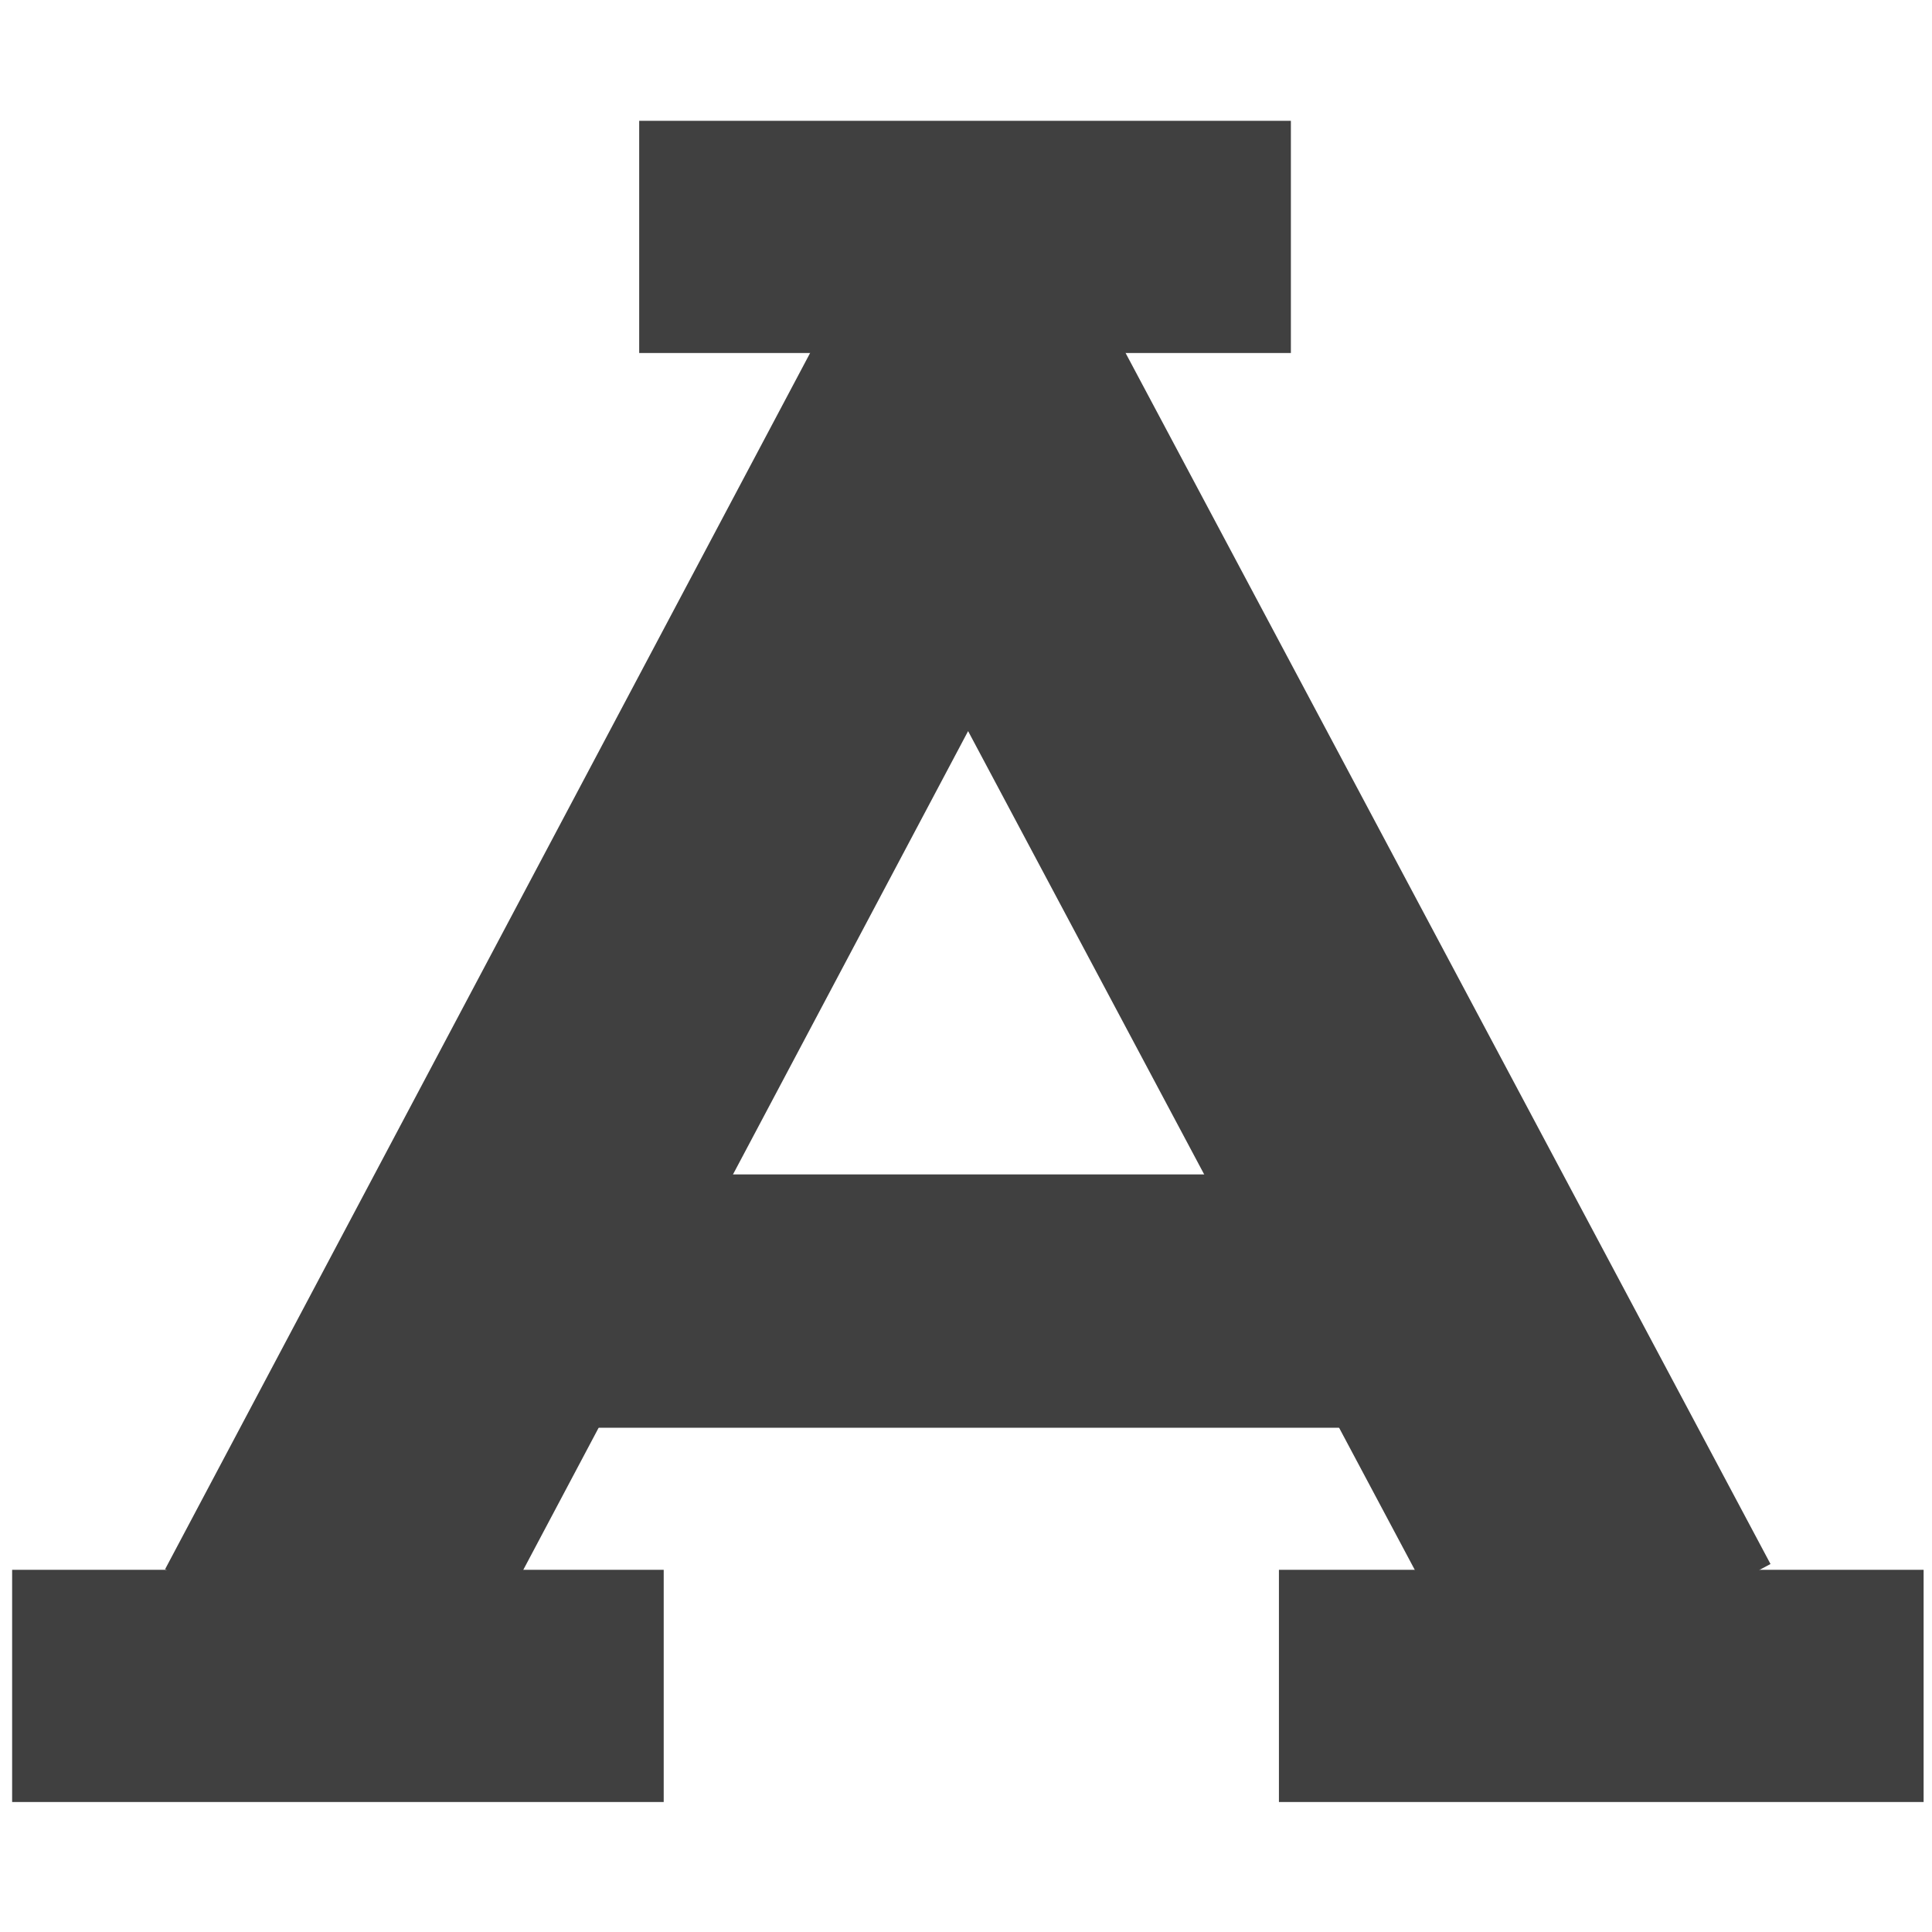
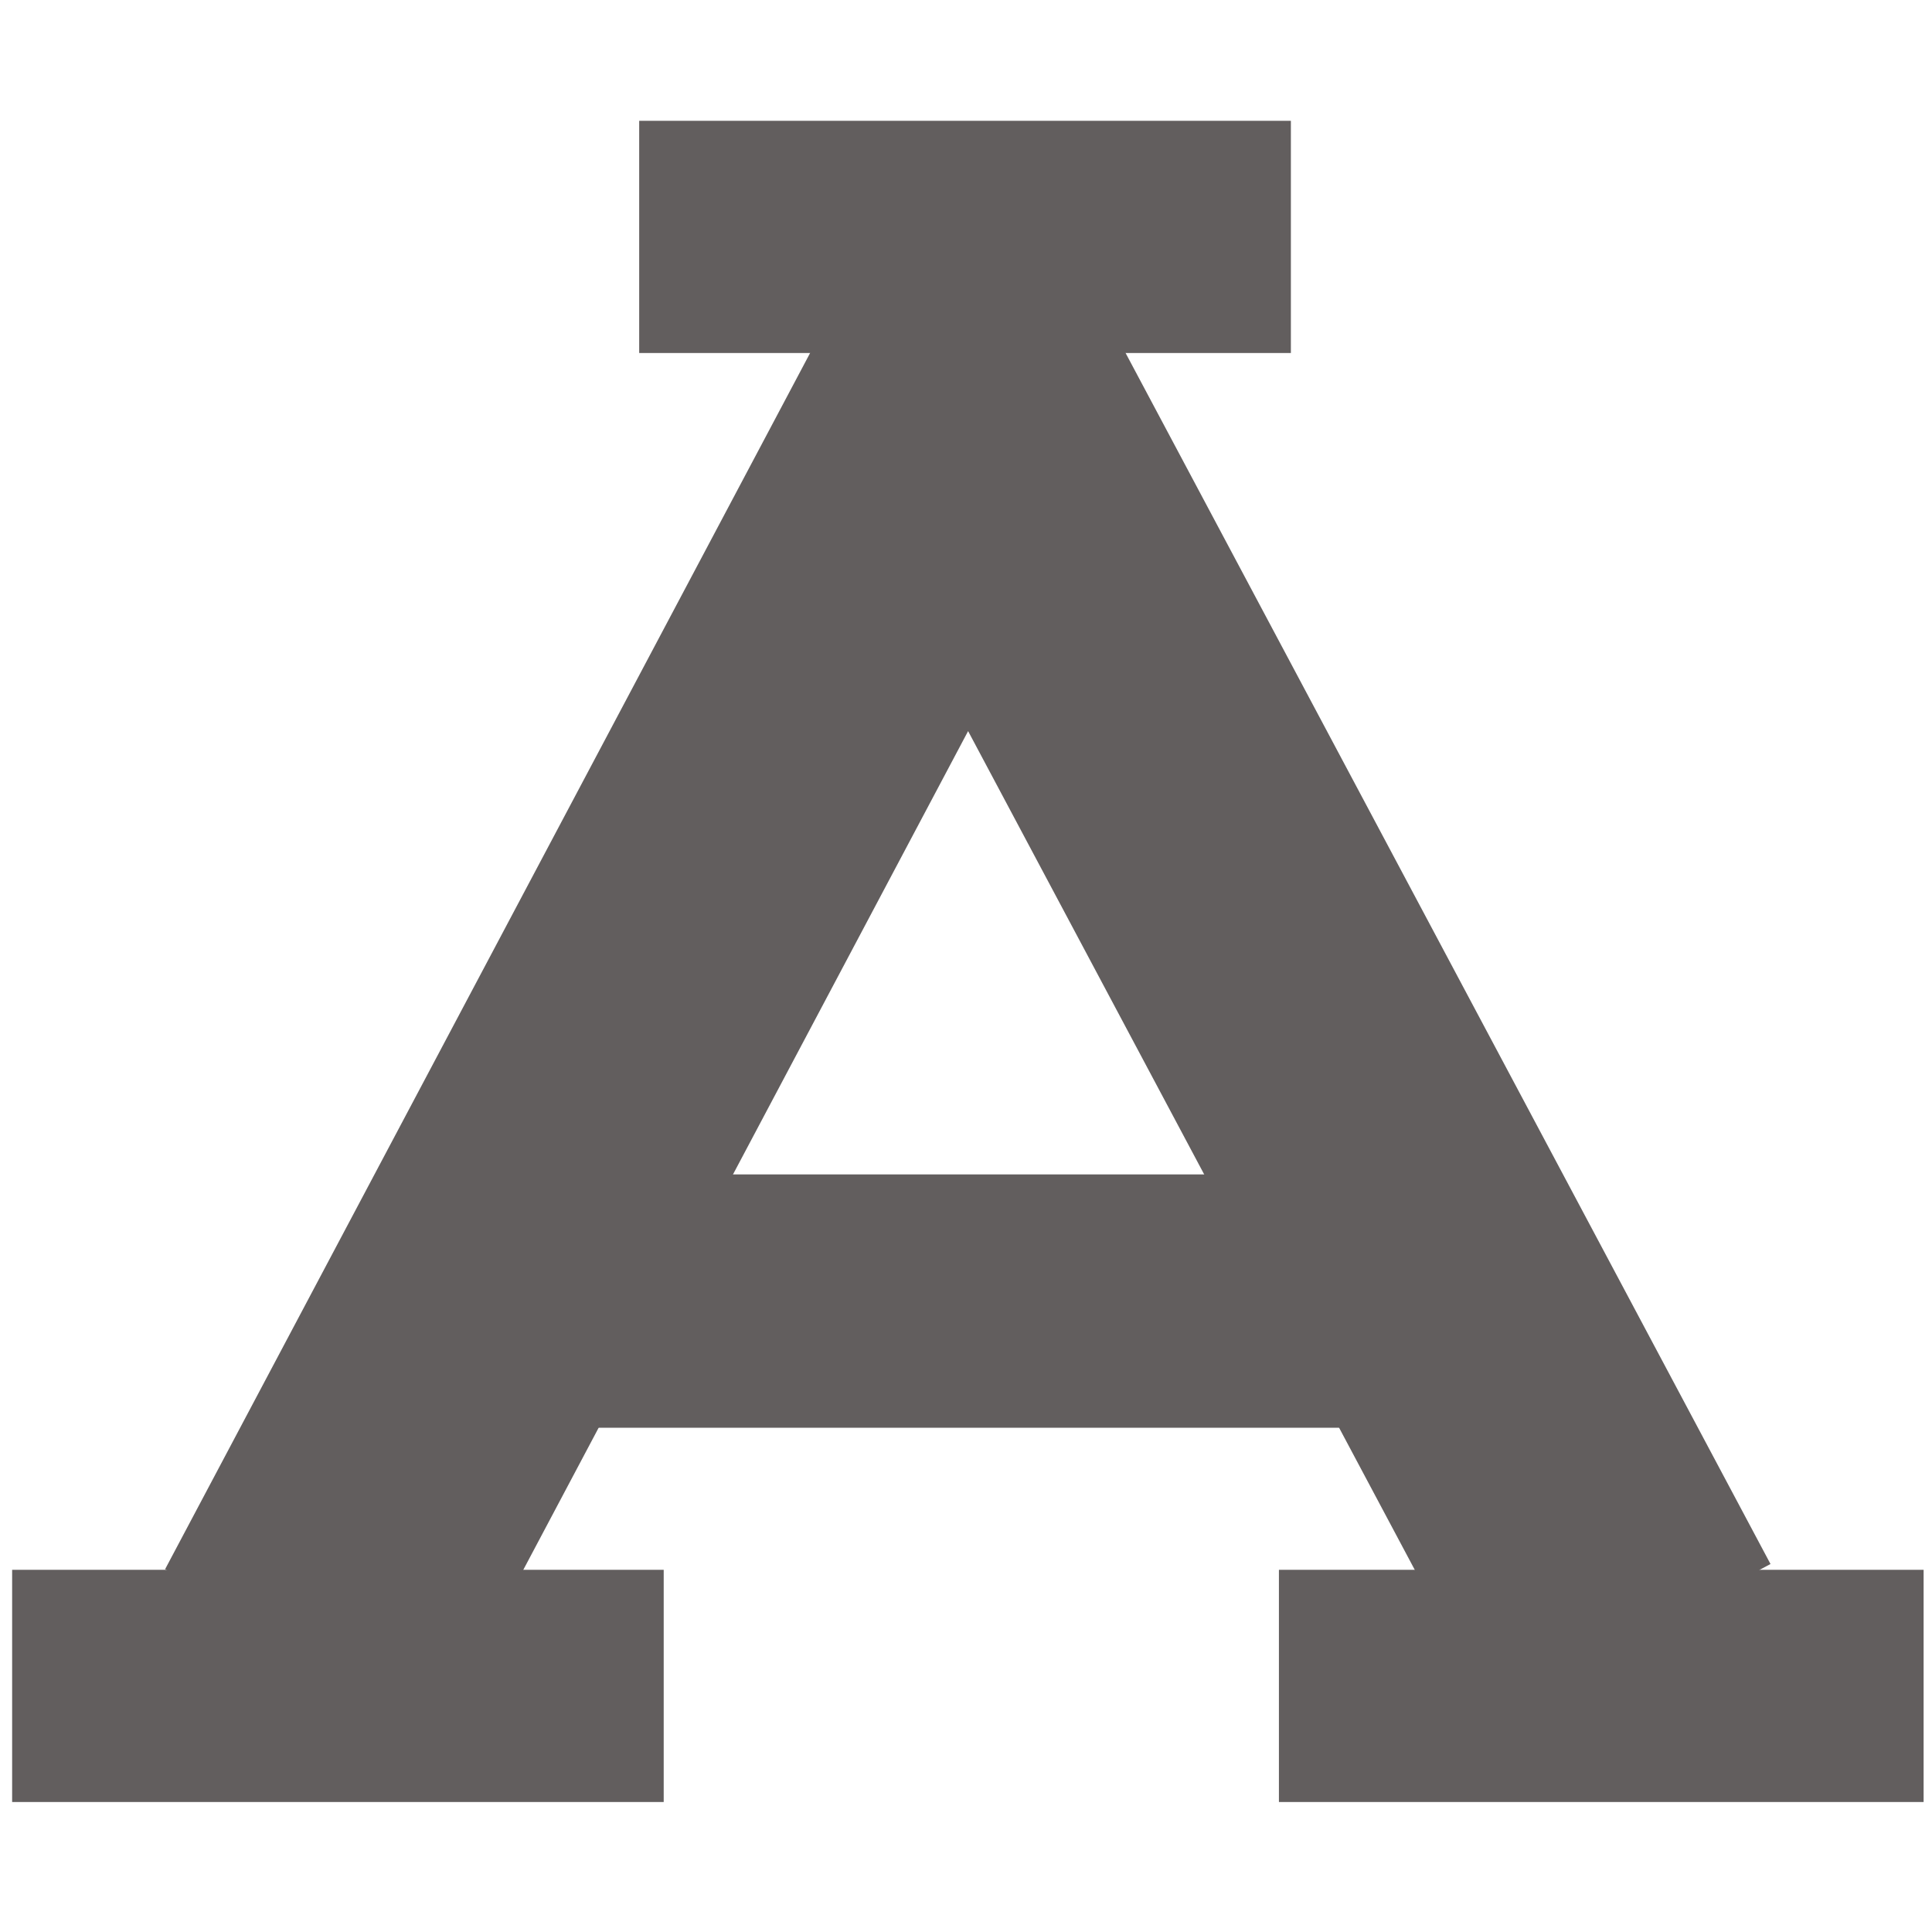
<svg xmlns="http://www.w3.org/2000/svg" width="16" height="16" id="svg3010" version="1.1">
  <defs id="defs3012" />
  <g id="layer1" transform="translate(0,-16)">
-     <path style="fill:none;stroke:#404040;stroke-width:2.623;stroke-linecap:butt;stroke-linejoin:bevel;stroke-miterlimit:4;stroke-opacity:1;stroke-dasharray:none" d="M 2.526,29.61 8.015,19.26 13.505,29.569" id="path3788" />
-     <path style="fill:none;stroke:#404040;stroke-width:1.923;stroke-linecap:square;stroke-linejoin:miter;stroke-miterlimit:4;stroke-dasharray:none;stroke-opacity:1" d="M 1.062,29.962 H 4.535" id="path3790" />
-     <path style="fill:none;stroke:#404040;stroke-width:1.923;stroke-linecap:square;stroke-linejoin:miter;stroke-miterlimit:4;stroke-dasharray:none;stroke-opacity:1" d="M 14.969,29.962 H 11.553" id="path3792" />
-     <path style="fill:none;stroke:#404040;stroke-width:2.098;stroke-linecap:square;stroke-linejoin:miter;stroke-miterlimit:4;stroke-opacity:1;stroke-dasharray:none" d="m 4.71,26.775 6.507,0" id="path3796" />
-     <path style="fill:none;stroke:#404040;stroke-width:1.923;stroke-linecap:square;stroke-linejoin:miter;stroke-miterlimit:4;stroke-dasharray:none;stroke-opacity:1" d="M 6.255,17.962 H 9.729" id="path6891" />
+     <path style="fill:none;stroke:#625e5e;stroke-width:2.623;stroke-linecap:butt;stroke-linejoin:bevel;stroke-miterlimit:4;stroke-opacity:1;stroke-dasharray:none" d="M 2.526,29.61 8.015,19.26 13.505,29.569" id="path3788" />
+     <path style="fill:none;stroke:#625e5e;stroke-width:1.923;stroke-linecap:square;stroke-linejoin:miter;stroke-miterlimit:4;stroke-dasharray:none;stroke-opacity:1" d="M 1.062,29.962 H 4.535" id="path3790" />
+     <path style="fill:none;stroke:#625e5e;stroke-width:1.923;stroke-linecap:square;stroke-linejoin:miter;stroke-miterlimit:4;stroke-dasharray:none;stroke-opacity:1" d="M 14.969,29.962 H 11.553" id="path3792" />
+     <path style="fill:none;stroke:#625e5e;stroke-width:2.098;stroke-linecap:square;stroke-linejoin:miter;stroke-miterlimit:4;stroke-opacity:1;stroke-dasharray:none" d="m 4.71,26.775 6.507,0" id="path3796" />
+     <path style="fill:none;stroke:#625e5e;stroke-width:1.923;stroke-linecap:square;stroke-linejoin:miter;stroke-miterlimit:4;stroke-dasharray:none;stroke-opacity:1" d="M 6.255,17.962 H 9.729" id="path6891" />
  </g>
</svg>
